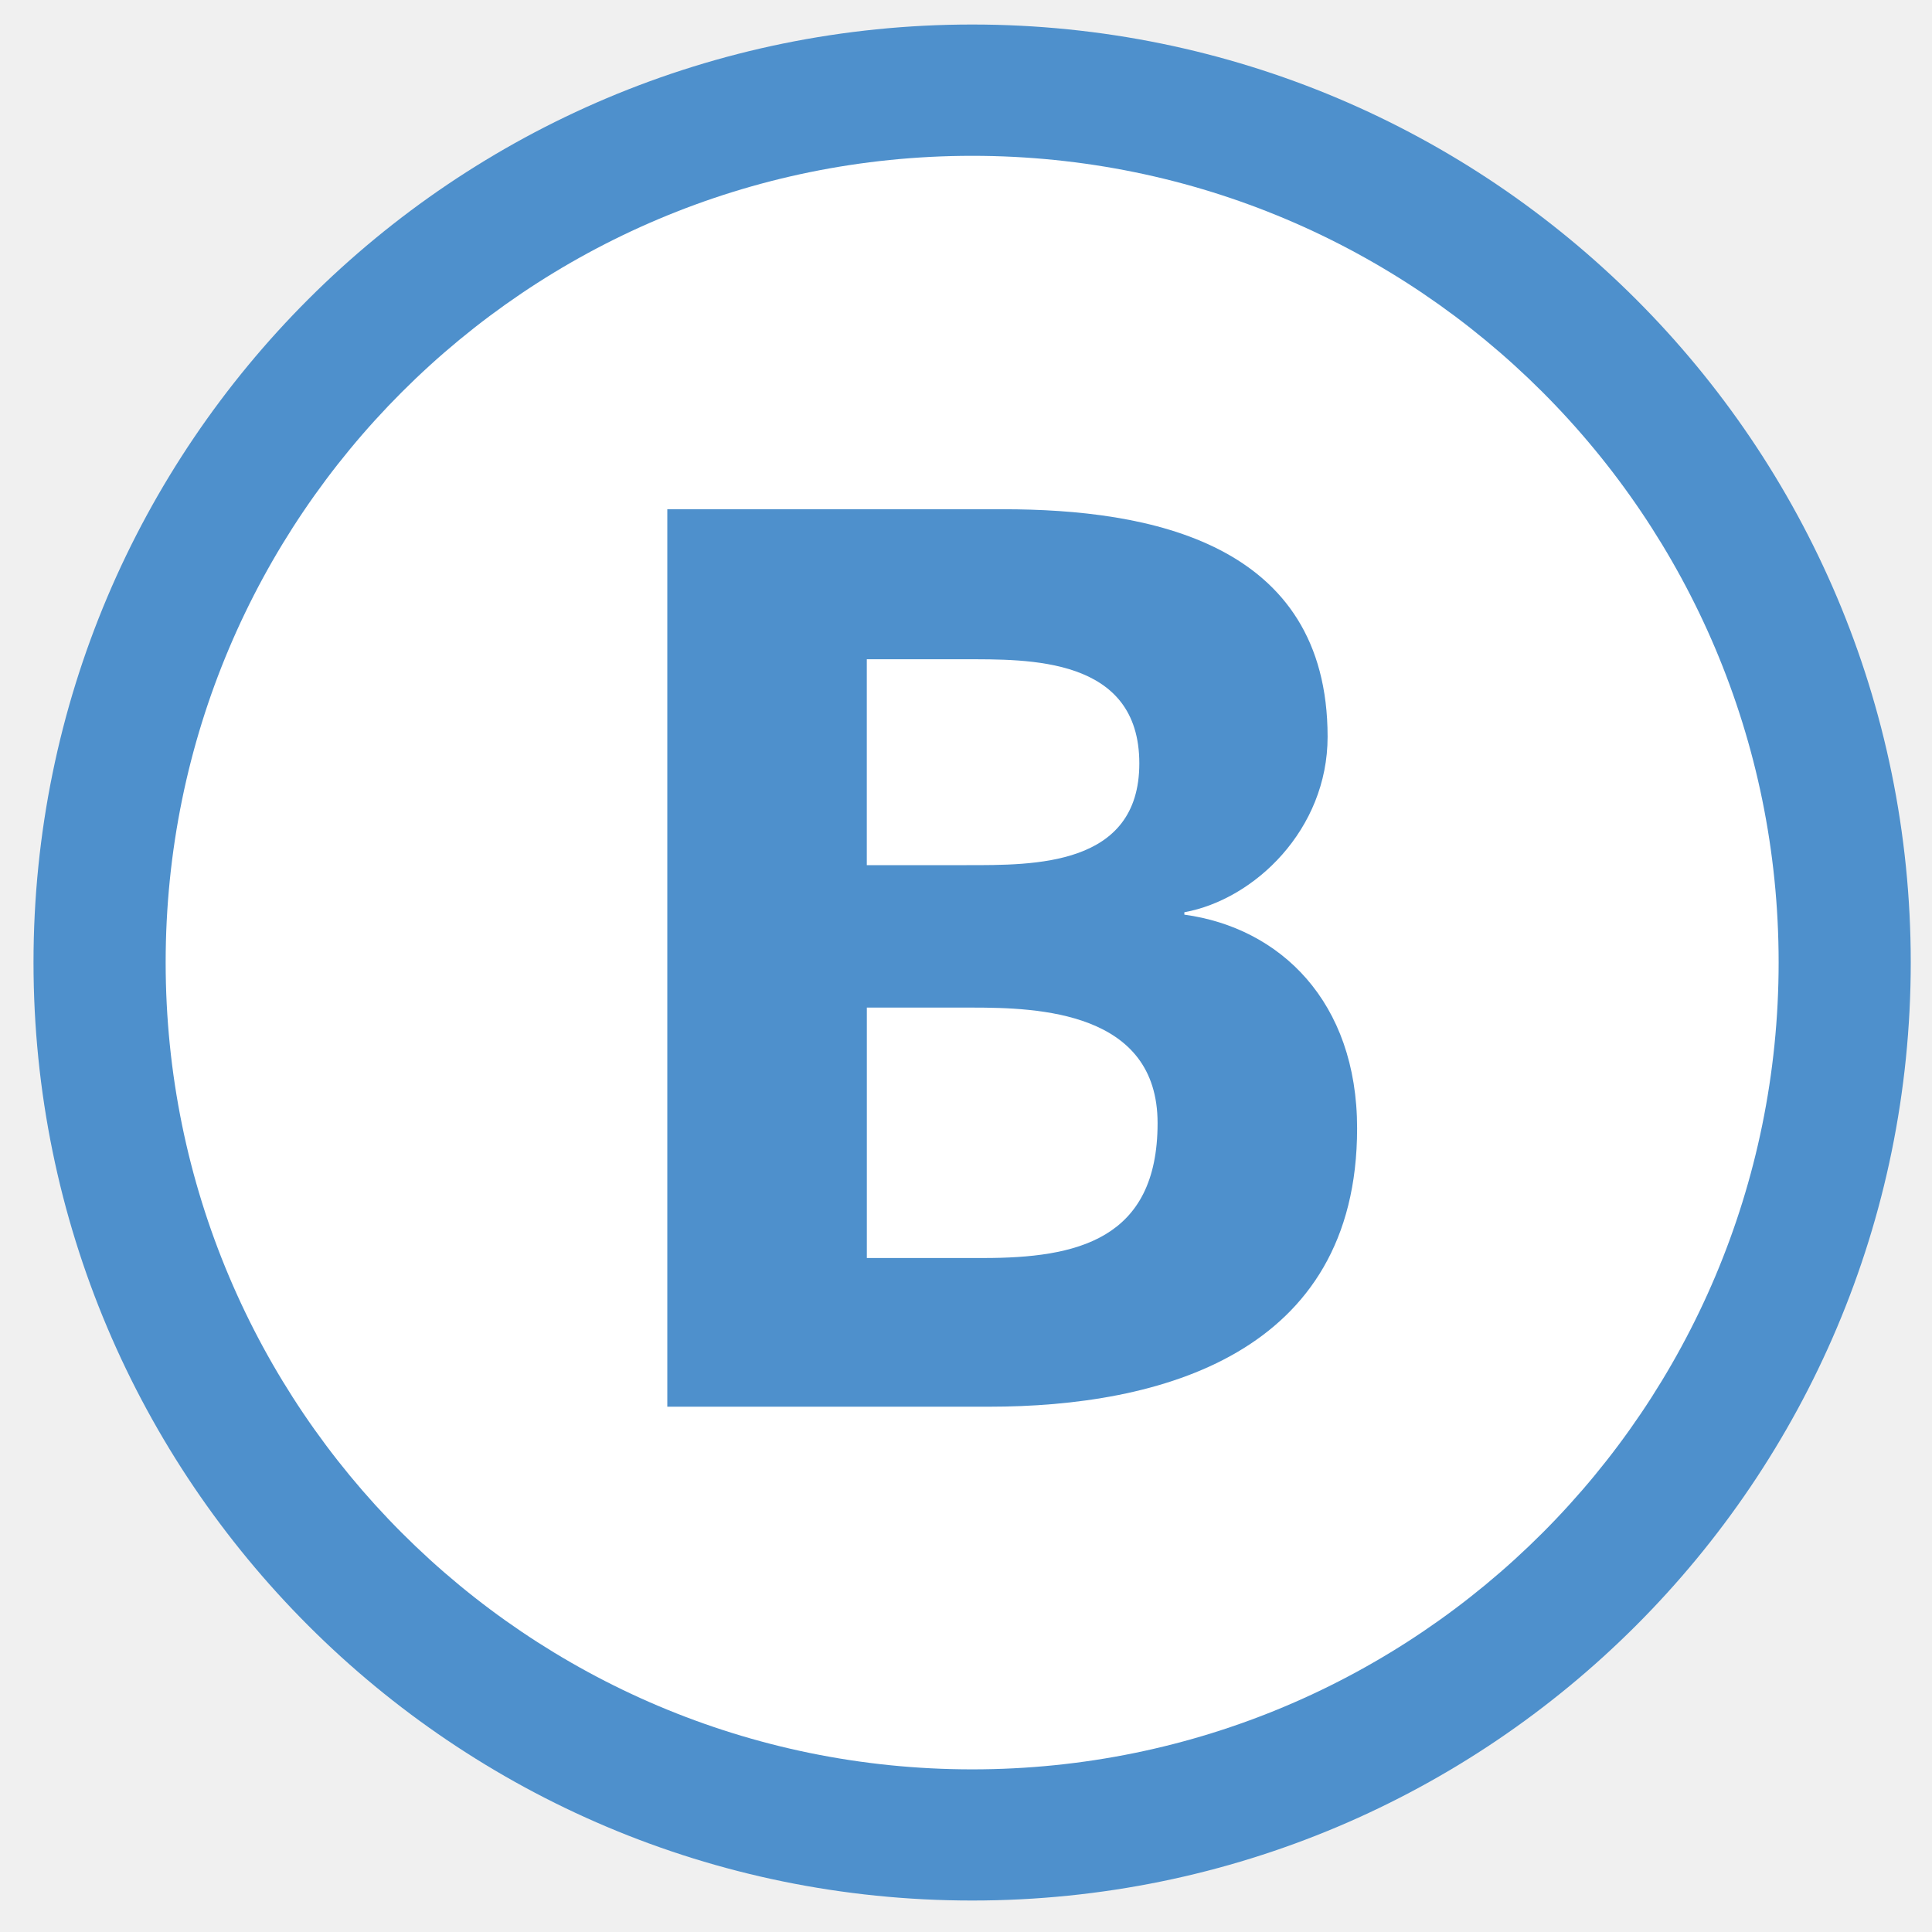
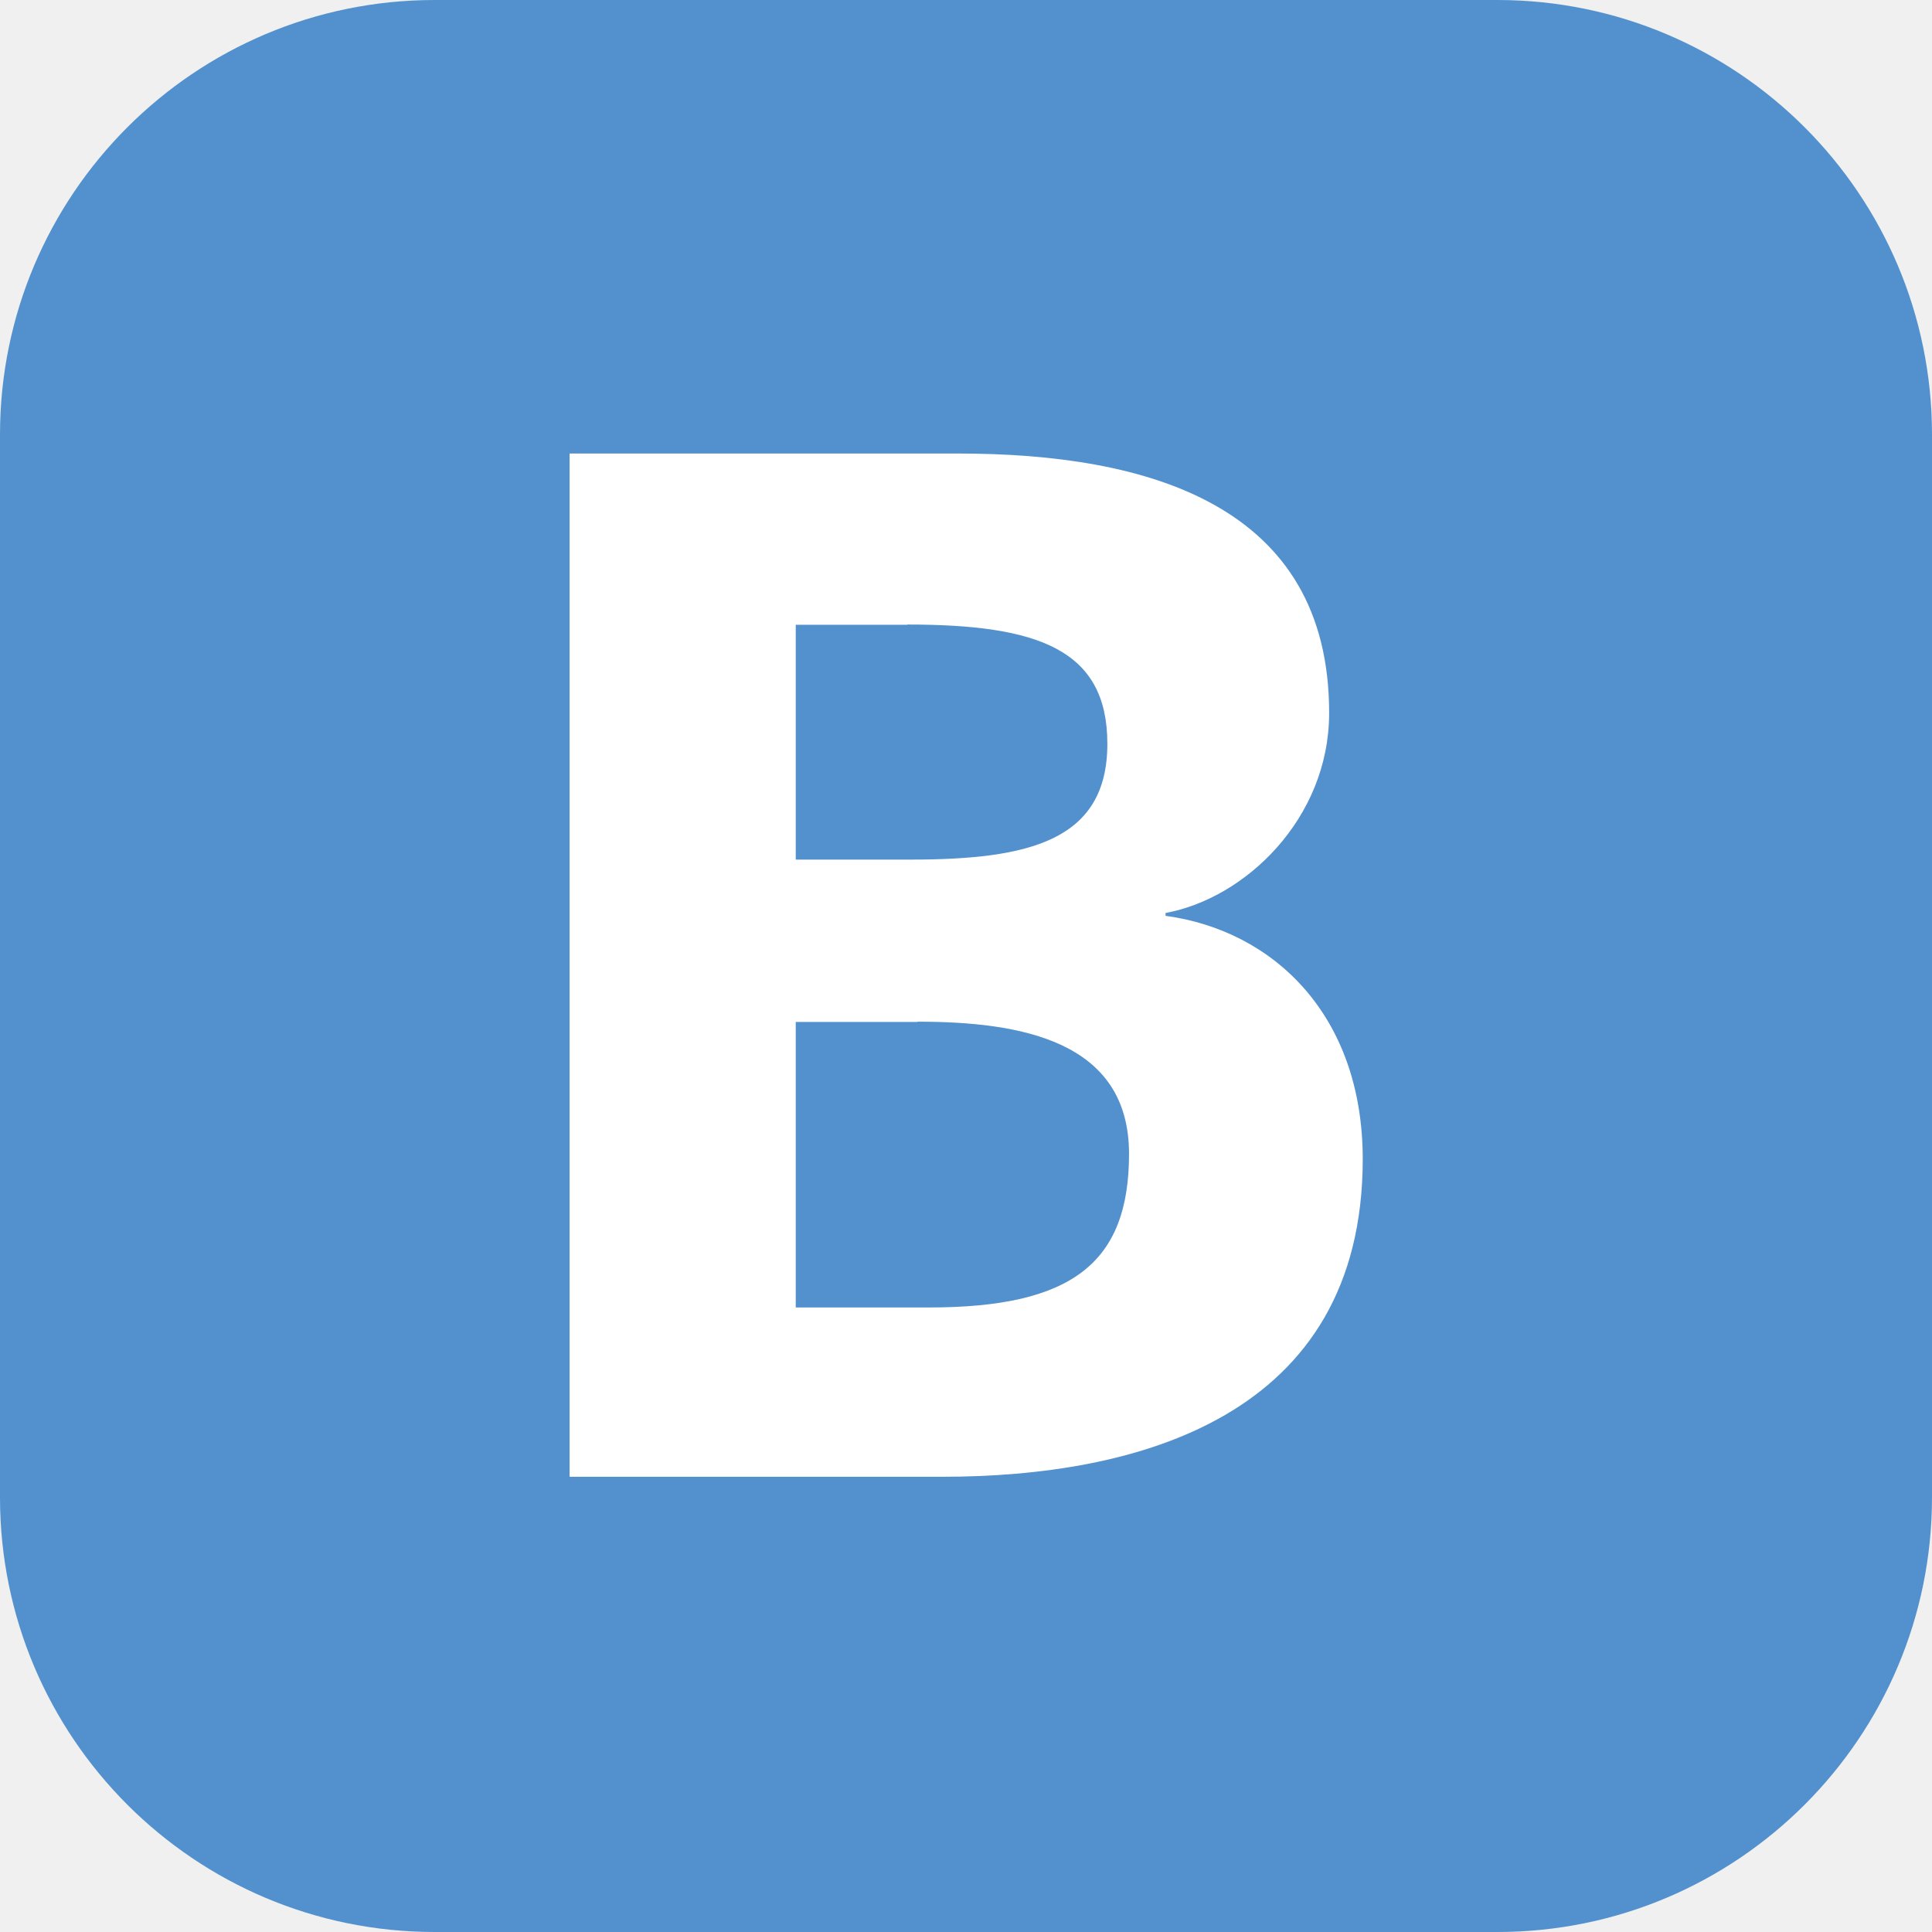
- <svg xmlns="http://www.w3.org/2000/svg" version="1.1" width="55" height="55" viewBox="-0.954 -0.698 55 55" enable-background="new -0.954 -0.698 55 55" xml:space="preserve" id="svg6397">
-   <defs id="defs6399">
- </defs>
-   <g id="g6919">
-     <path style="fill:#4e90cc;fill-opacity:1" id="path6401" d="M0,26.699C0,11.947,11.961,0,26.723,0C41.48,0,53.441,11.947,53.441,26.699  c0,14.748-11.961,26.707-26.719,26.707C11.961,53.406,0,41.447,0,26.699" fill="#4E90CD" />
-     <path id="path6403" d="M3.762,26.699c0-12.684,10.281-22.961,22.961-22.961S49.68,14.016,49.68,26.699S39.402,49.672,26.723,49.672  S3.762,39.383,3.762,26.699" fill="#FFFFFF" />
-     <path style="fill:#4e90cc;fill-opacity:1" id="path6405" d="M37.68,31.424c0-3.617-2.199-5.713-4.918-6.084v-0.068c2-0.365,4.078-2.357,4.078-4.996  c0-5.537-5.078-6.477-9.238-6.477h-9.559v25.549h9.156C32.043,39.348,37.68,37.863,37.68,31.424 M31.48,21.035  c0,2.936-3,2.896-4.918,2.896h-2.84V18.07h2.758C28.32,18.07,31.48,17.996,31.48,21.035z M32,31.275c0,3.332-2.32,3.84-4.957,3.84  h-3.32v-7.129h3C28.602,27.986,32,28.096,32,31.275z" fill="#4E90CD" />
-   </g>
+ <svg xmlns="http://www.w3.org/2000/svg" width="250px" height="250px" viewBox="0 0 283.46 283.46">
+   <rect fill="#5291CE" width="283.46" height="283.46" rx="63.78" />
+   <path fill="#FFF" d="M138.22 216.67H83.57V66.54h57c28.07 0 54.44 7.65 54.44 38.06 0 15.53-12.34 27.22-24 29.35v.42c15.73 2.13 28.93 14.46 28.93 35.73-.04 37.9-33.22 46.57-61.72 46.57zm-5.1-125h-16.37v34.45h16.79c17.44 0 28.93-2.76 28.93-17 0-13.87-10.21-17.49-29.35-17.49zm1.49 58.27h-17.86v41.89h19.56c21.05 0 29.34-6.59 29.34-22.54 0-16.63-15.94-19.39-31.04-19.39z" />
</svg>
